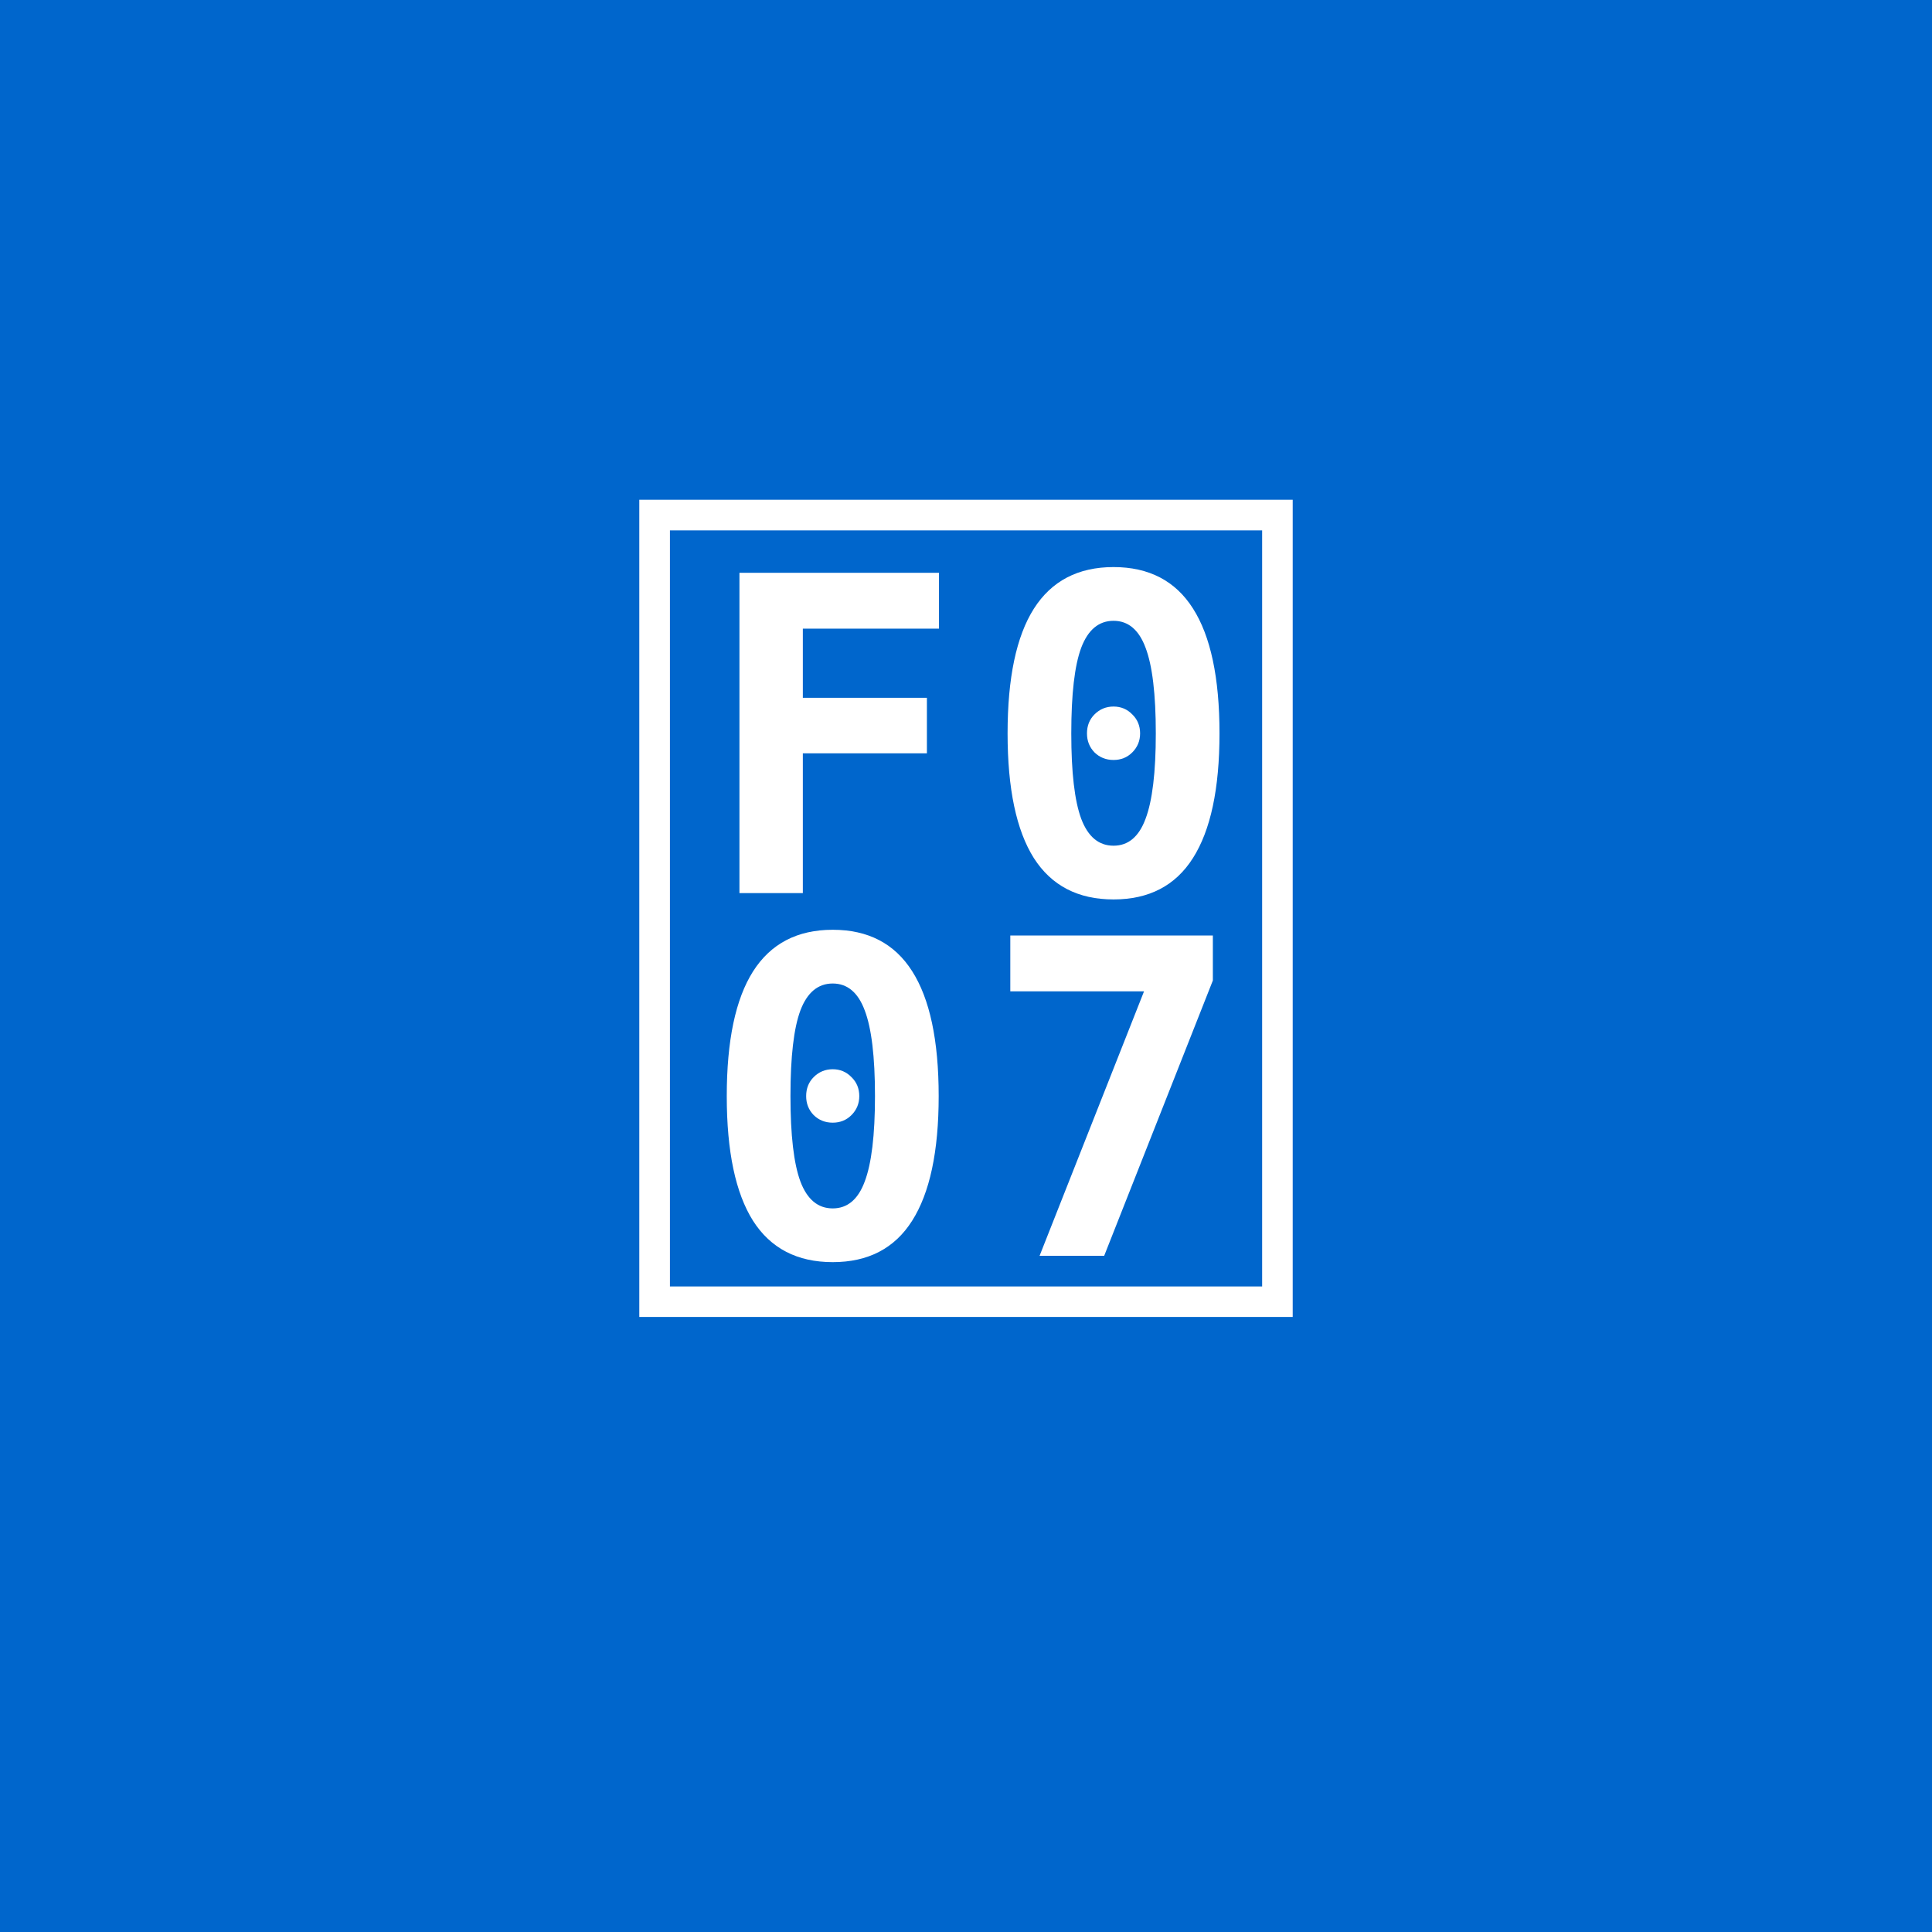
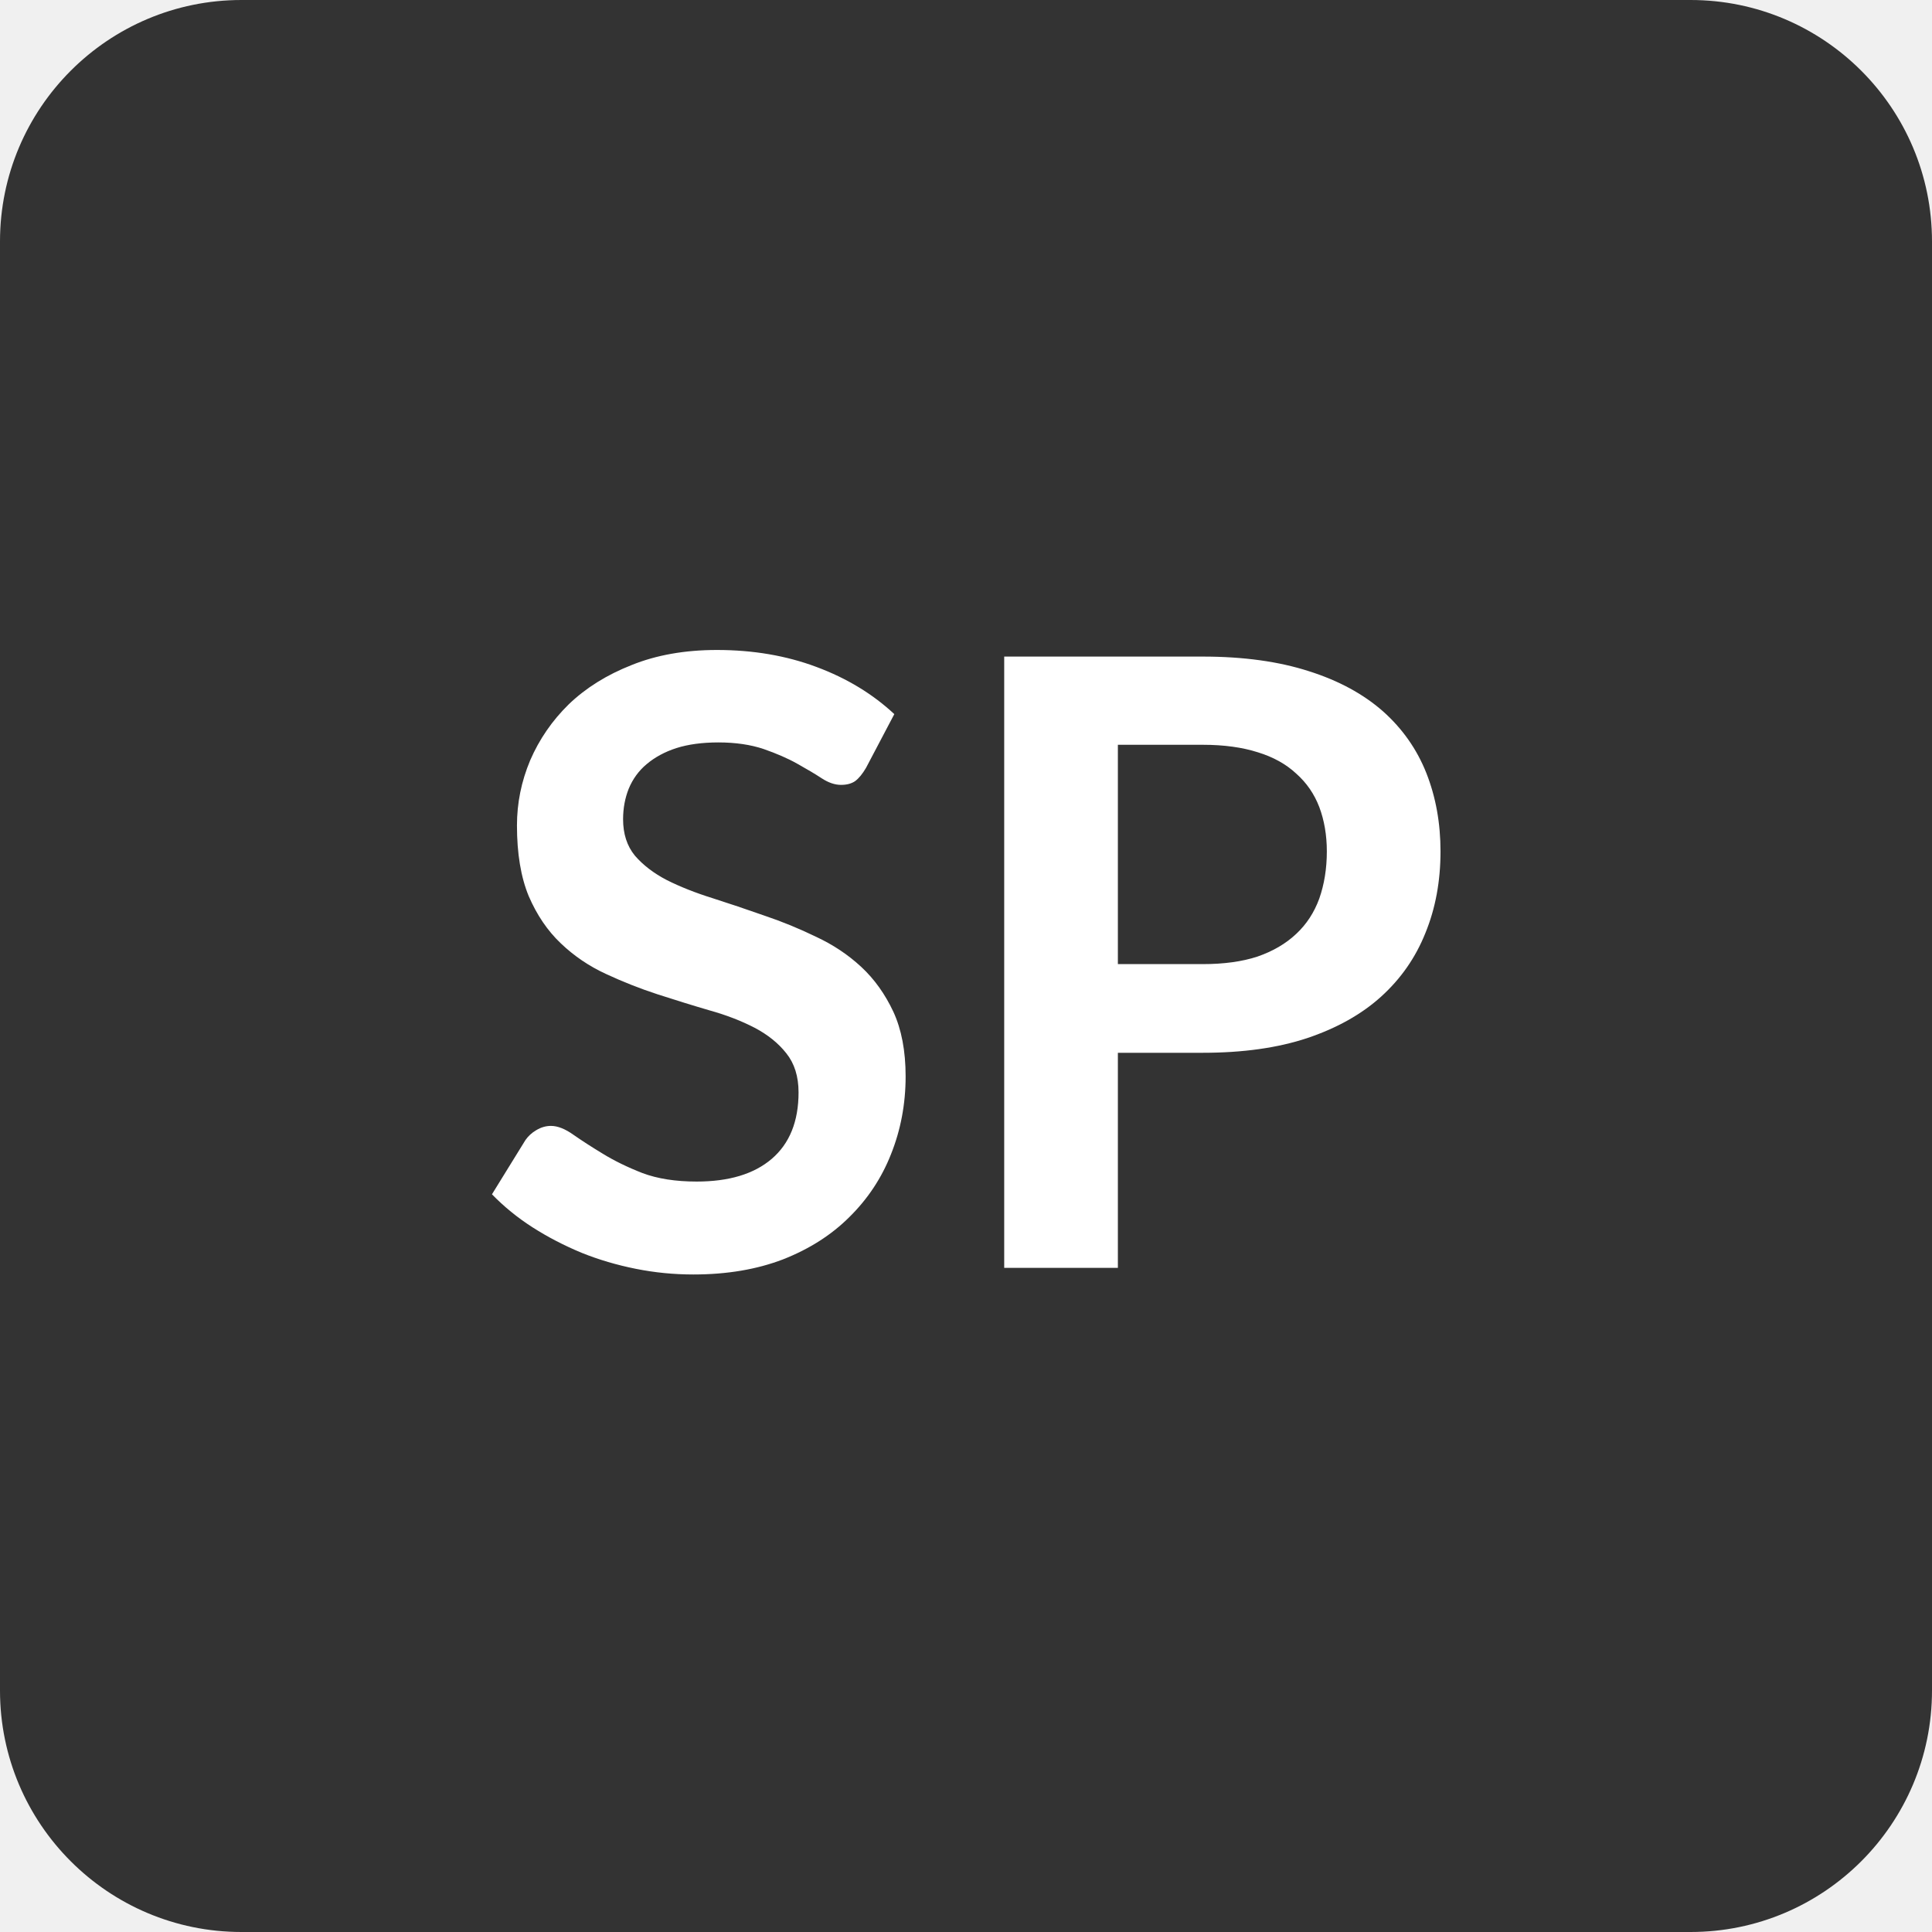
- <svg xmlns="http://www.w3.org/2000/svg" viewBox="0 0 100 100">
-   <rect width="100" height="100" fill="#0066cc" />
-   <text x="50" y="65" font-family="'Font Awesome 6 Free'" font-weight="900" font-size="50" fill="#ffffff" text-anchor="middle"></text>
+ <svg xmlns="http://www.w3.org/2000/svg" viewBox="0 0 64 64" width="64" height="64">
+   <rect width="64" height="64" rx="8" fill="#333" />
+   <text x="32" y="42" font-family="Lato, sans-serif" font-size="28" font-weight="700" fill="#fff" text-anchor="middle">SP</text>
</svg>
